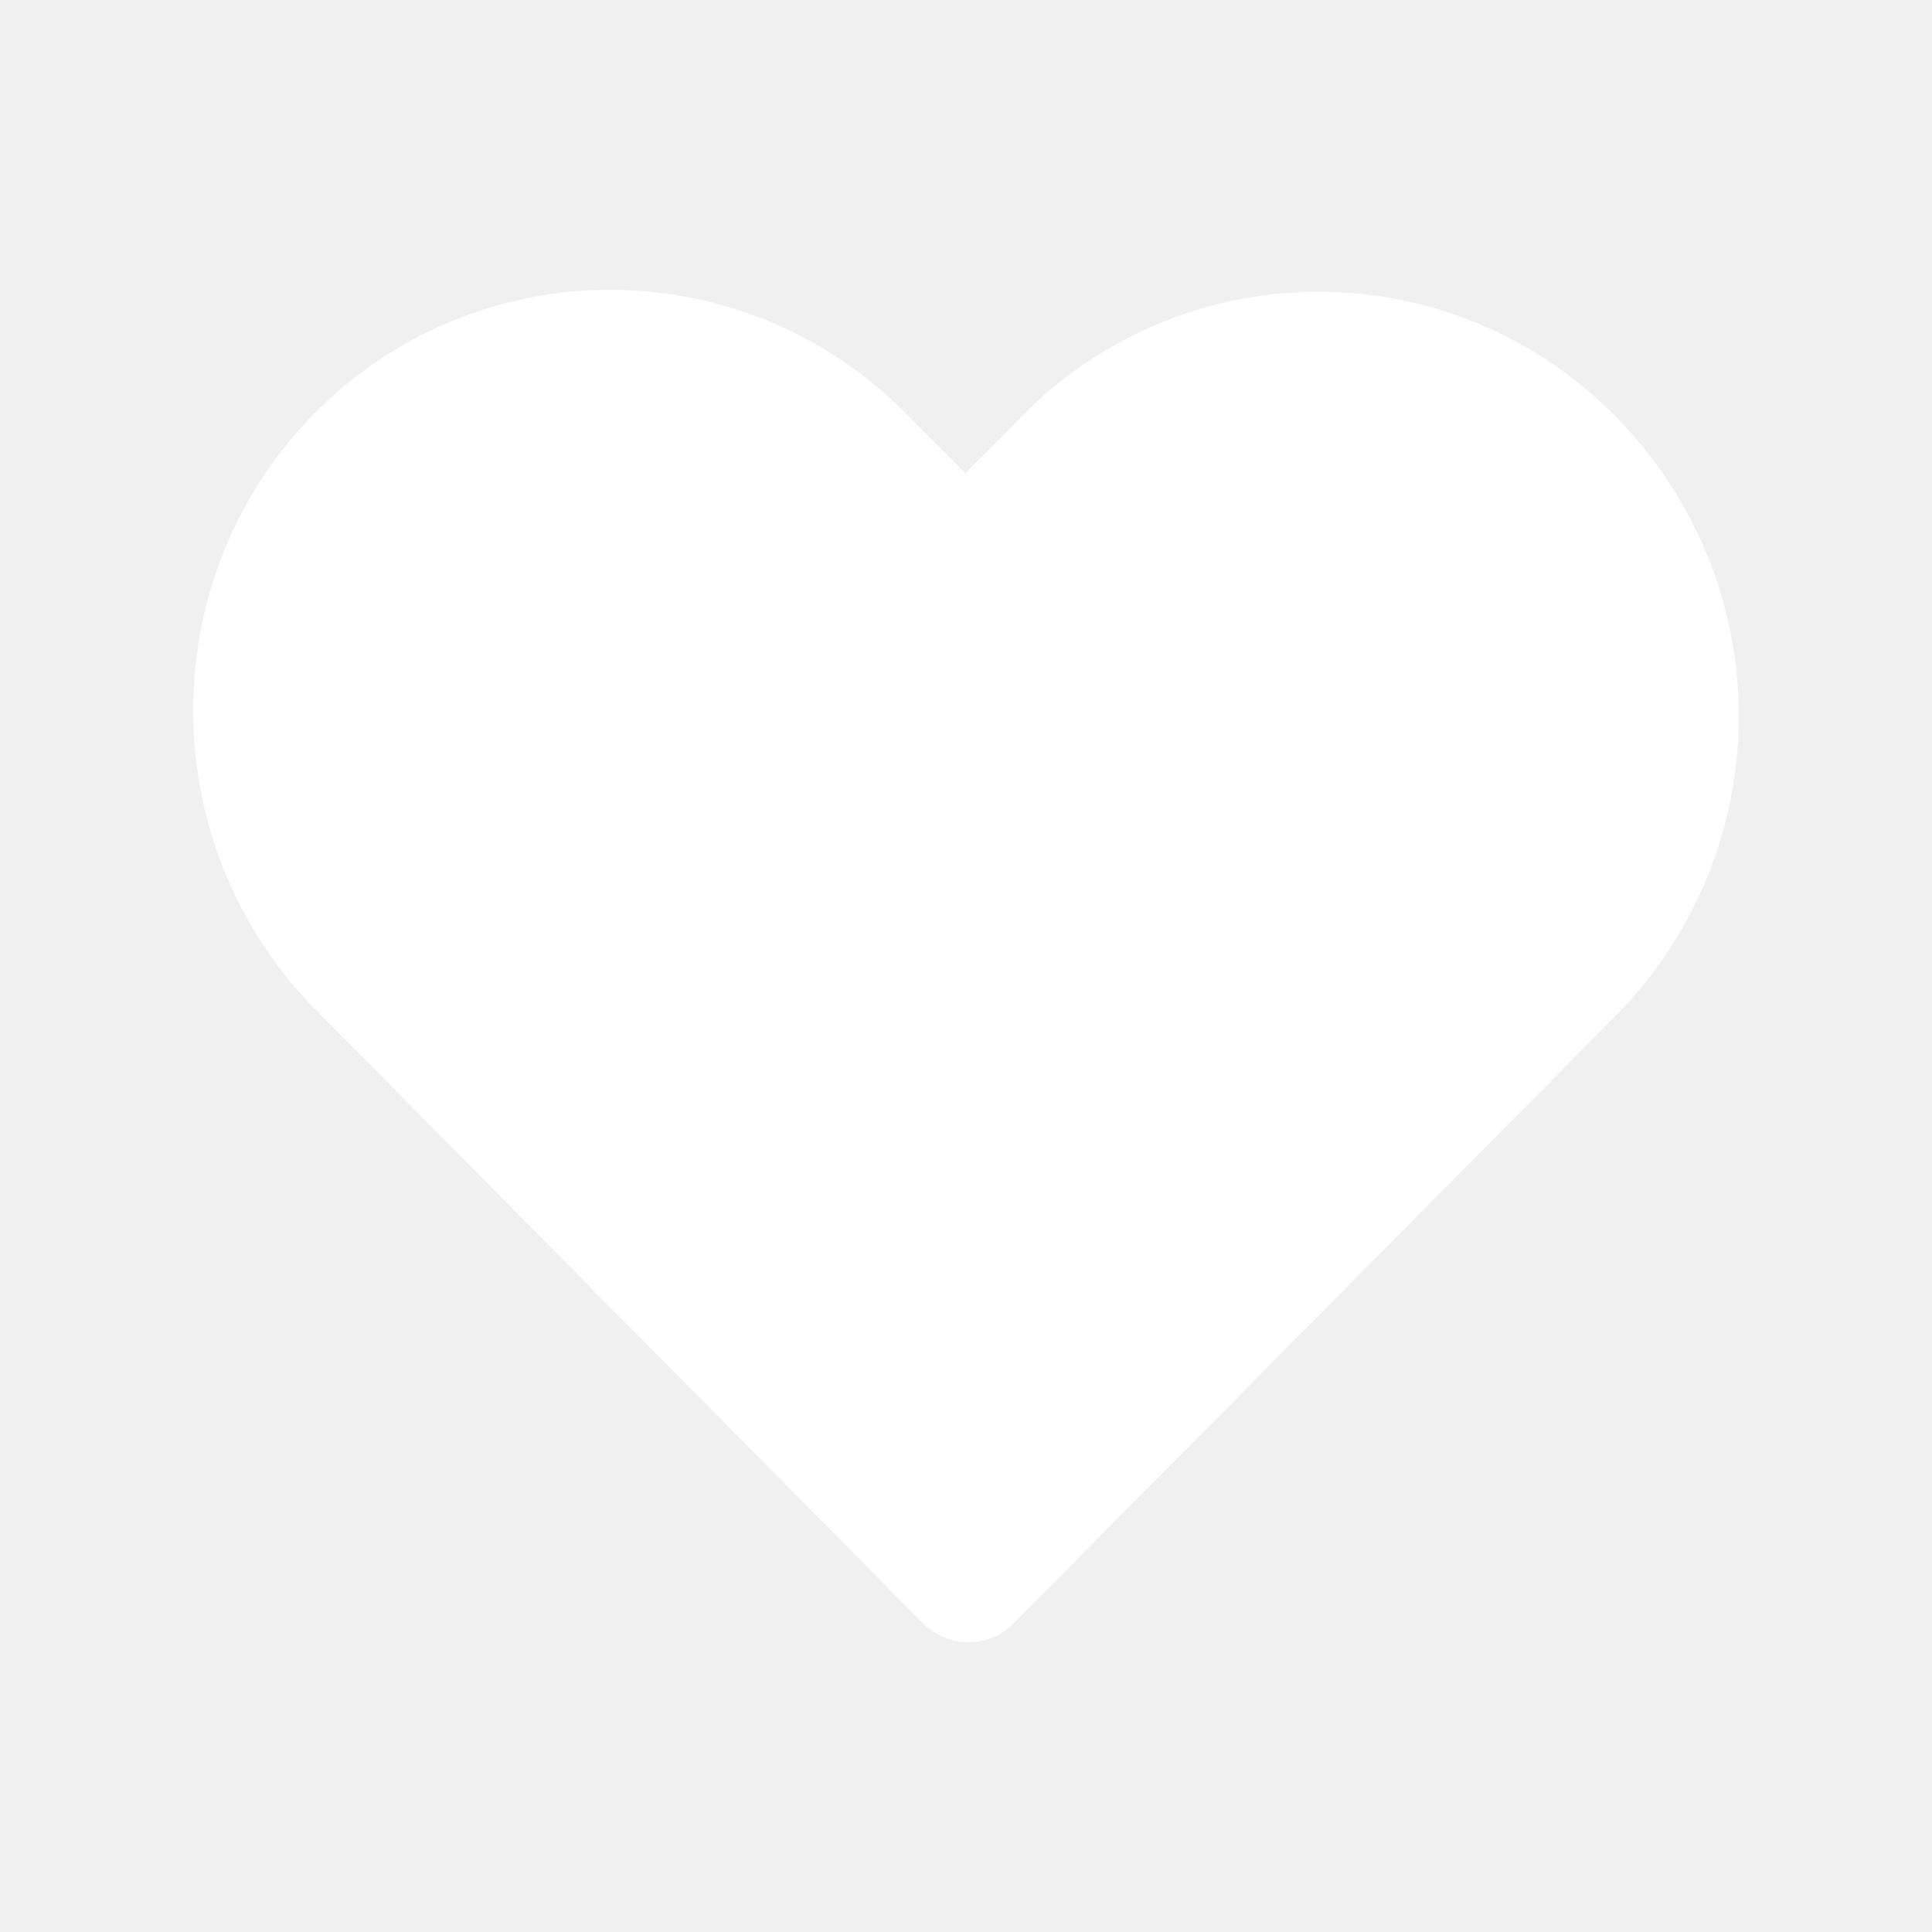
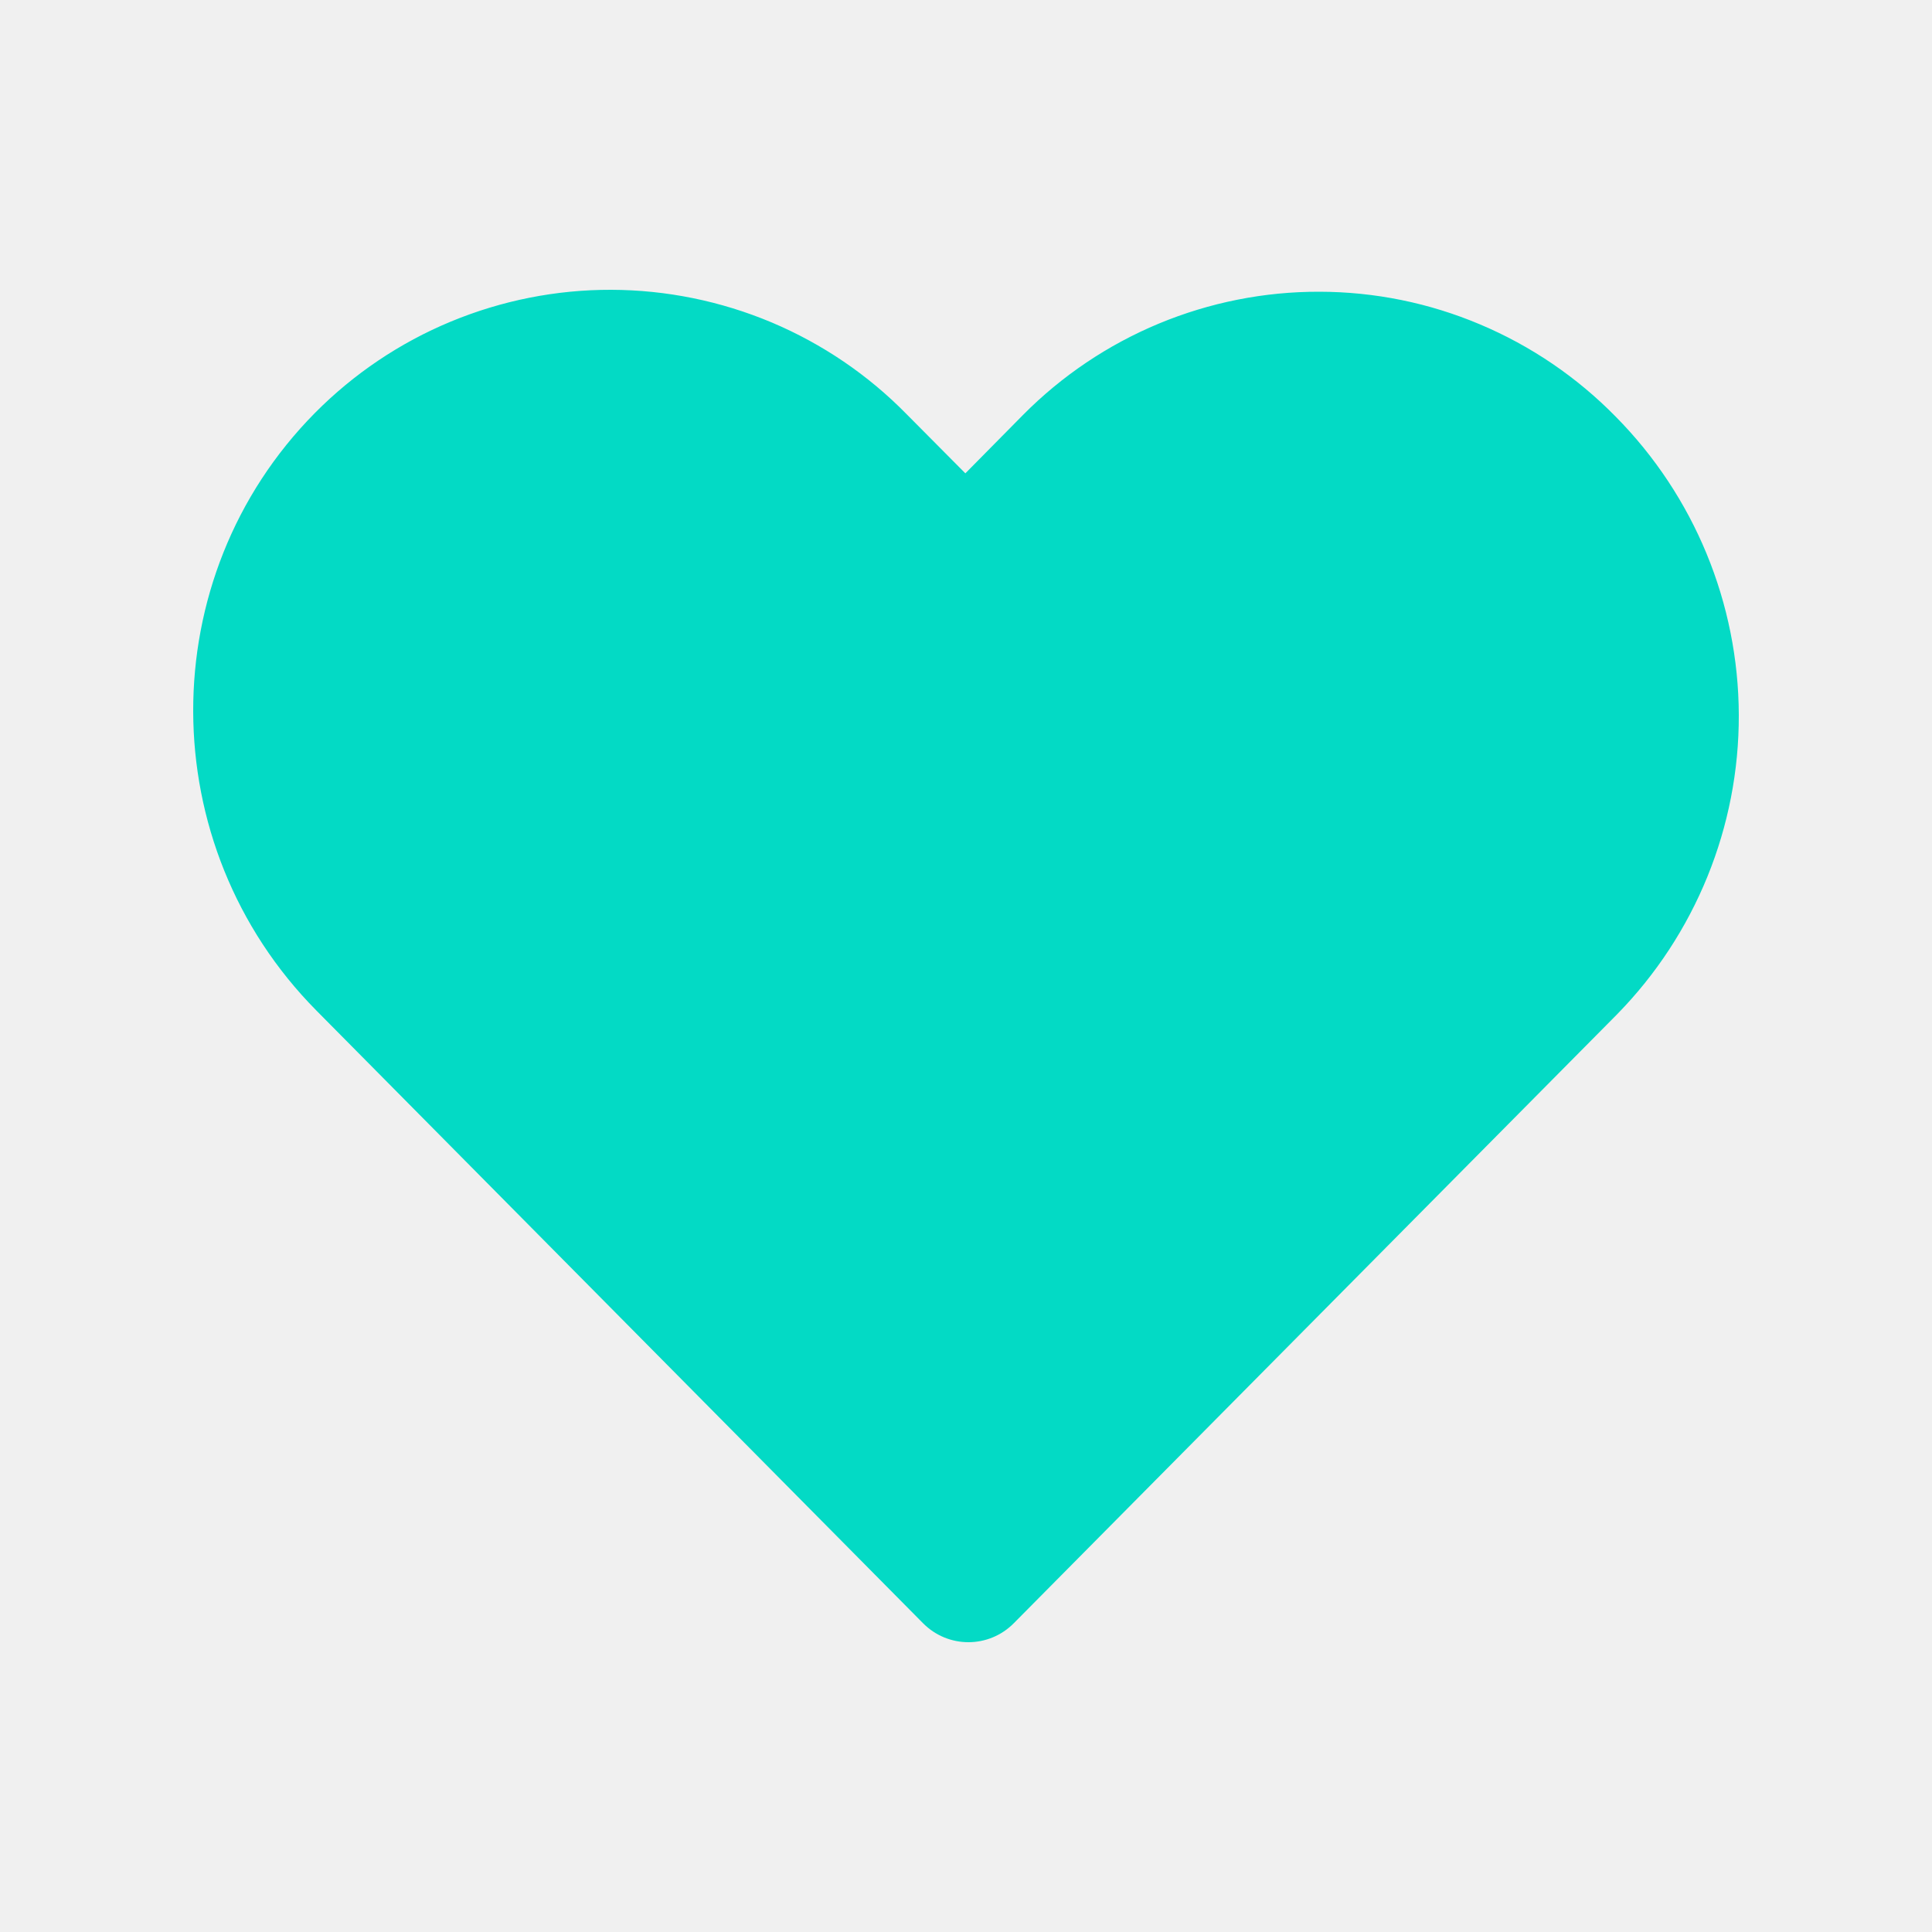
<svg xmlns="http://www.w3.org/2000/svg" width="24" height="24" viewBox="0 0 24 24" fill="none">
-   <path d="M11.265 5.148C10.787 4.659 10.215 4.271 9.585 4.005C8.954 3.74 8.277 3.602 7.593 3.6C6.909 3.598 6.232 3.733 5.6 3.995C4.968 4.257 4.395 4.643 3.913 5.129C1.888 7.175 1.897 10.5 3.932 12.555L11.465 20.163C11.777 20.479 12.283 20.479 12.595 20.163L20.089 12.599C21.061 11.606 21.604 10.271 21.6 8.882C21.596 7.493 21.046 6.161 20.069 5.174C19.589 4.685 19.017 4.296 18.386 4.03C17.755 3.763 17.077 3.625 16.392 3.624C15.706 3.622 15.028 3.757 14.395 4.02C13.763 4.283 13.189 4.669 12.707 5.156L11.992 5.88L11.265 5.148Z" fill="white" />
+   <path d="M11.265 5.148C10.787 4.659 10.215 4.271 9.585 4.005C8.954 3.74 8.277 3.602 7.593 3.6C6.909 3.598 6.232 3.733 5.6 3.995C4.968 4.257 4.395 4.643 3.913 5.129C1.888 7.175 1.897 10.5 3.932 12.555L11.465 20.163C11.777 20.479 12.283 20.479 12.595 20.163L20.089 12.599C21.061 11.606 21.604 10.271 21.6 8.882C21.596 7.493 21.046 6.161 20.069 5.174C19.589 4.685 19.017 4.296 18.386 4.03C17.755 3.763 17.077 3.625 16.392 3.624C15.706 3.622 15.028 3.757 14.395 4.02C13.763 4.283 13.189 4.669 12.707 5.156L11.992 5.88L11.265 5.148Z" fill="#03DAC5" />
</svg>
